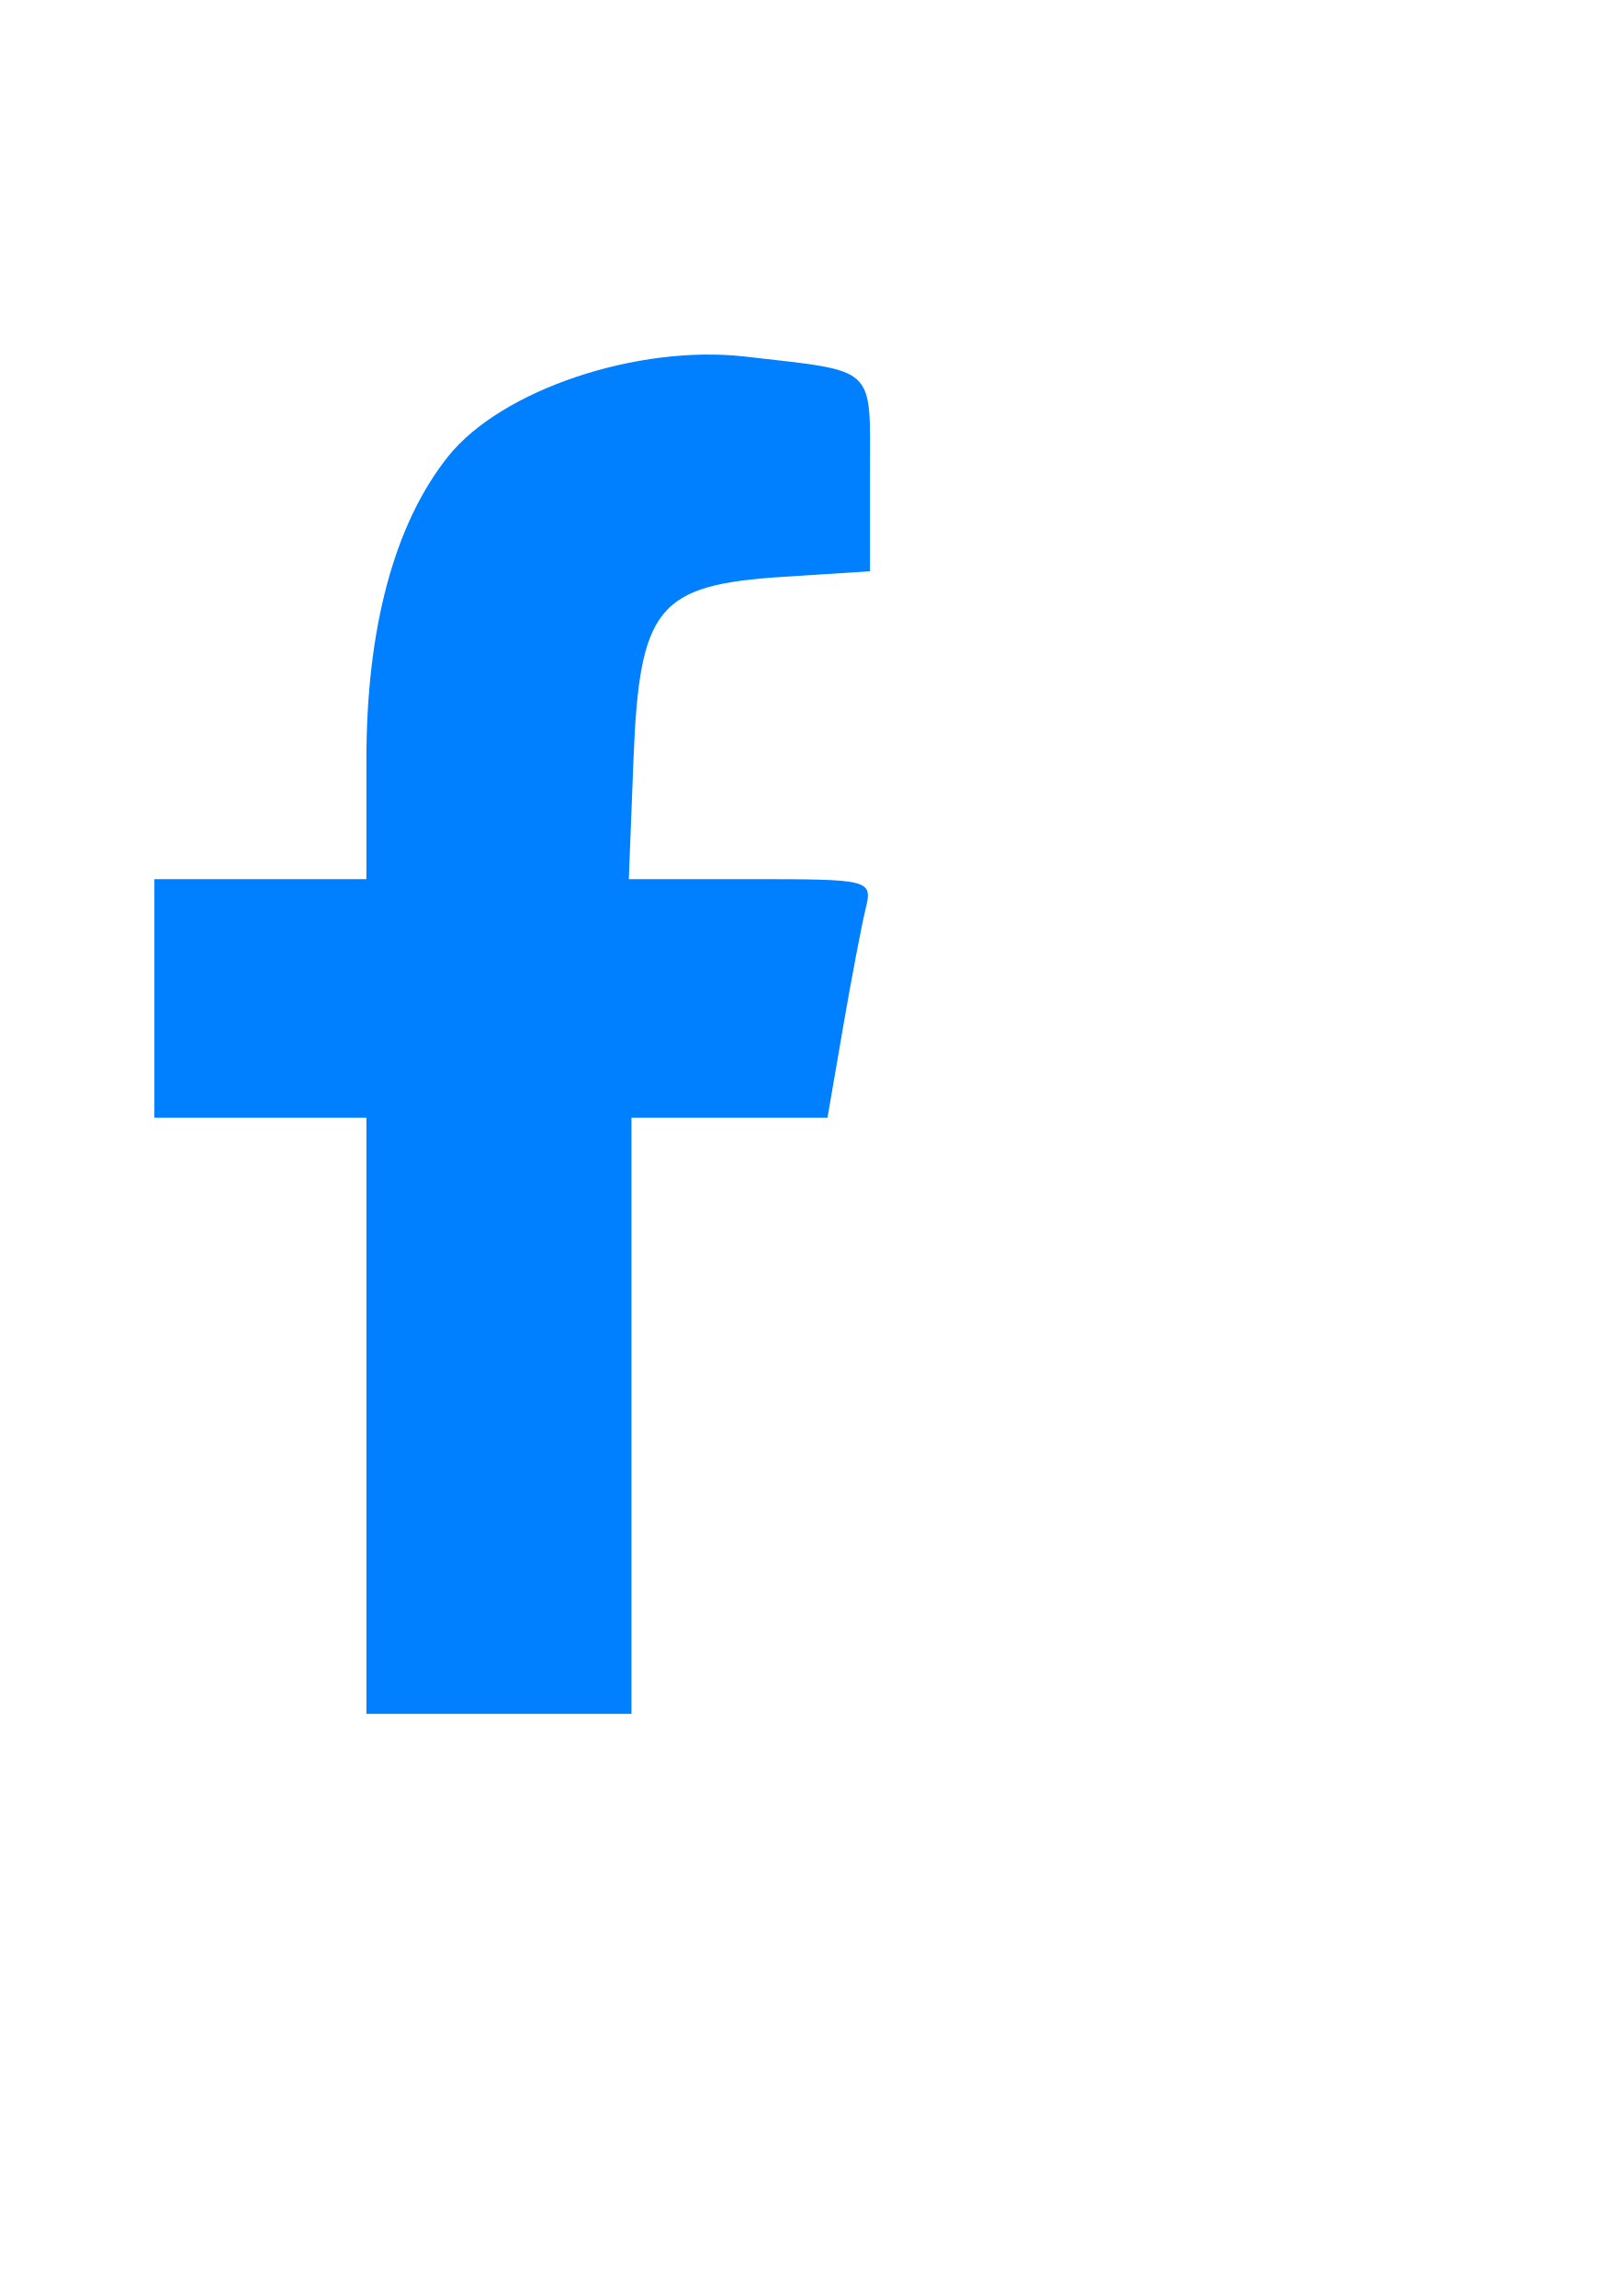
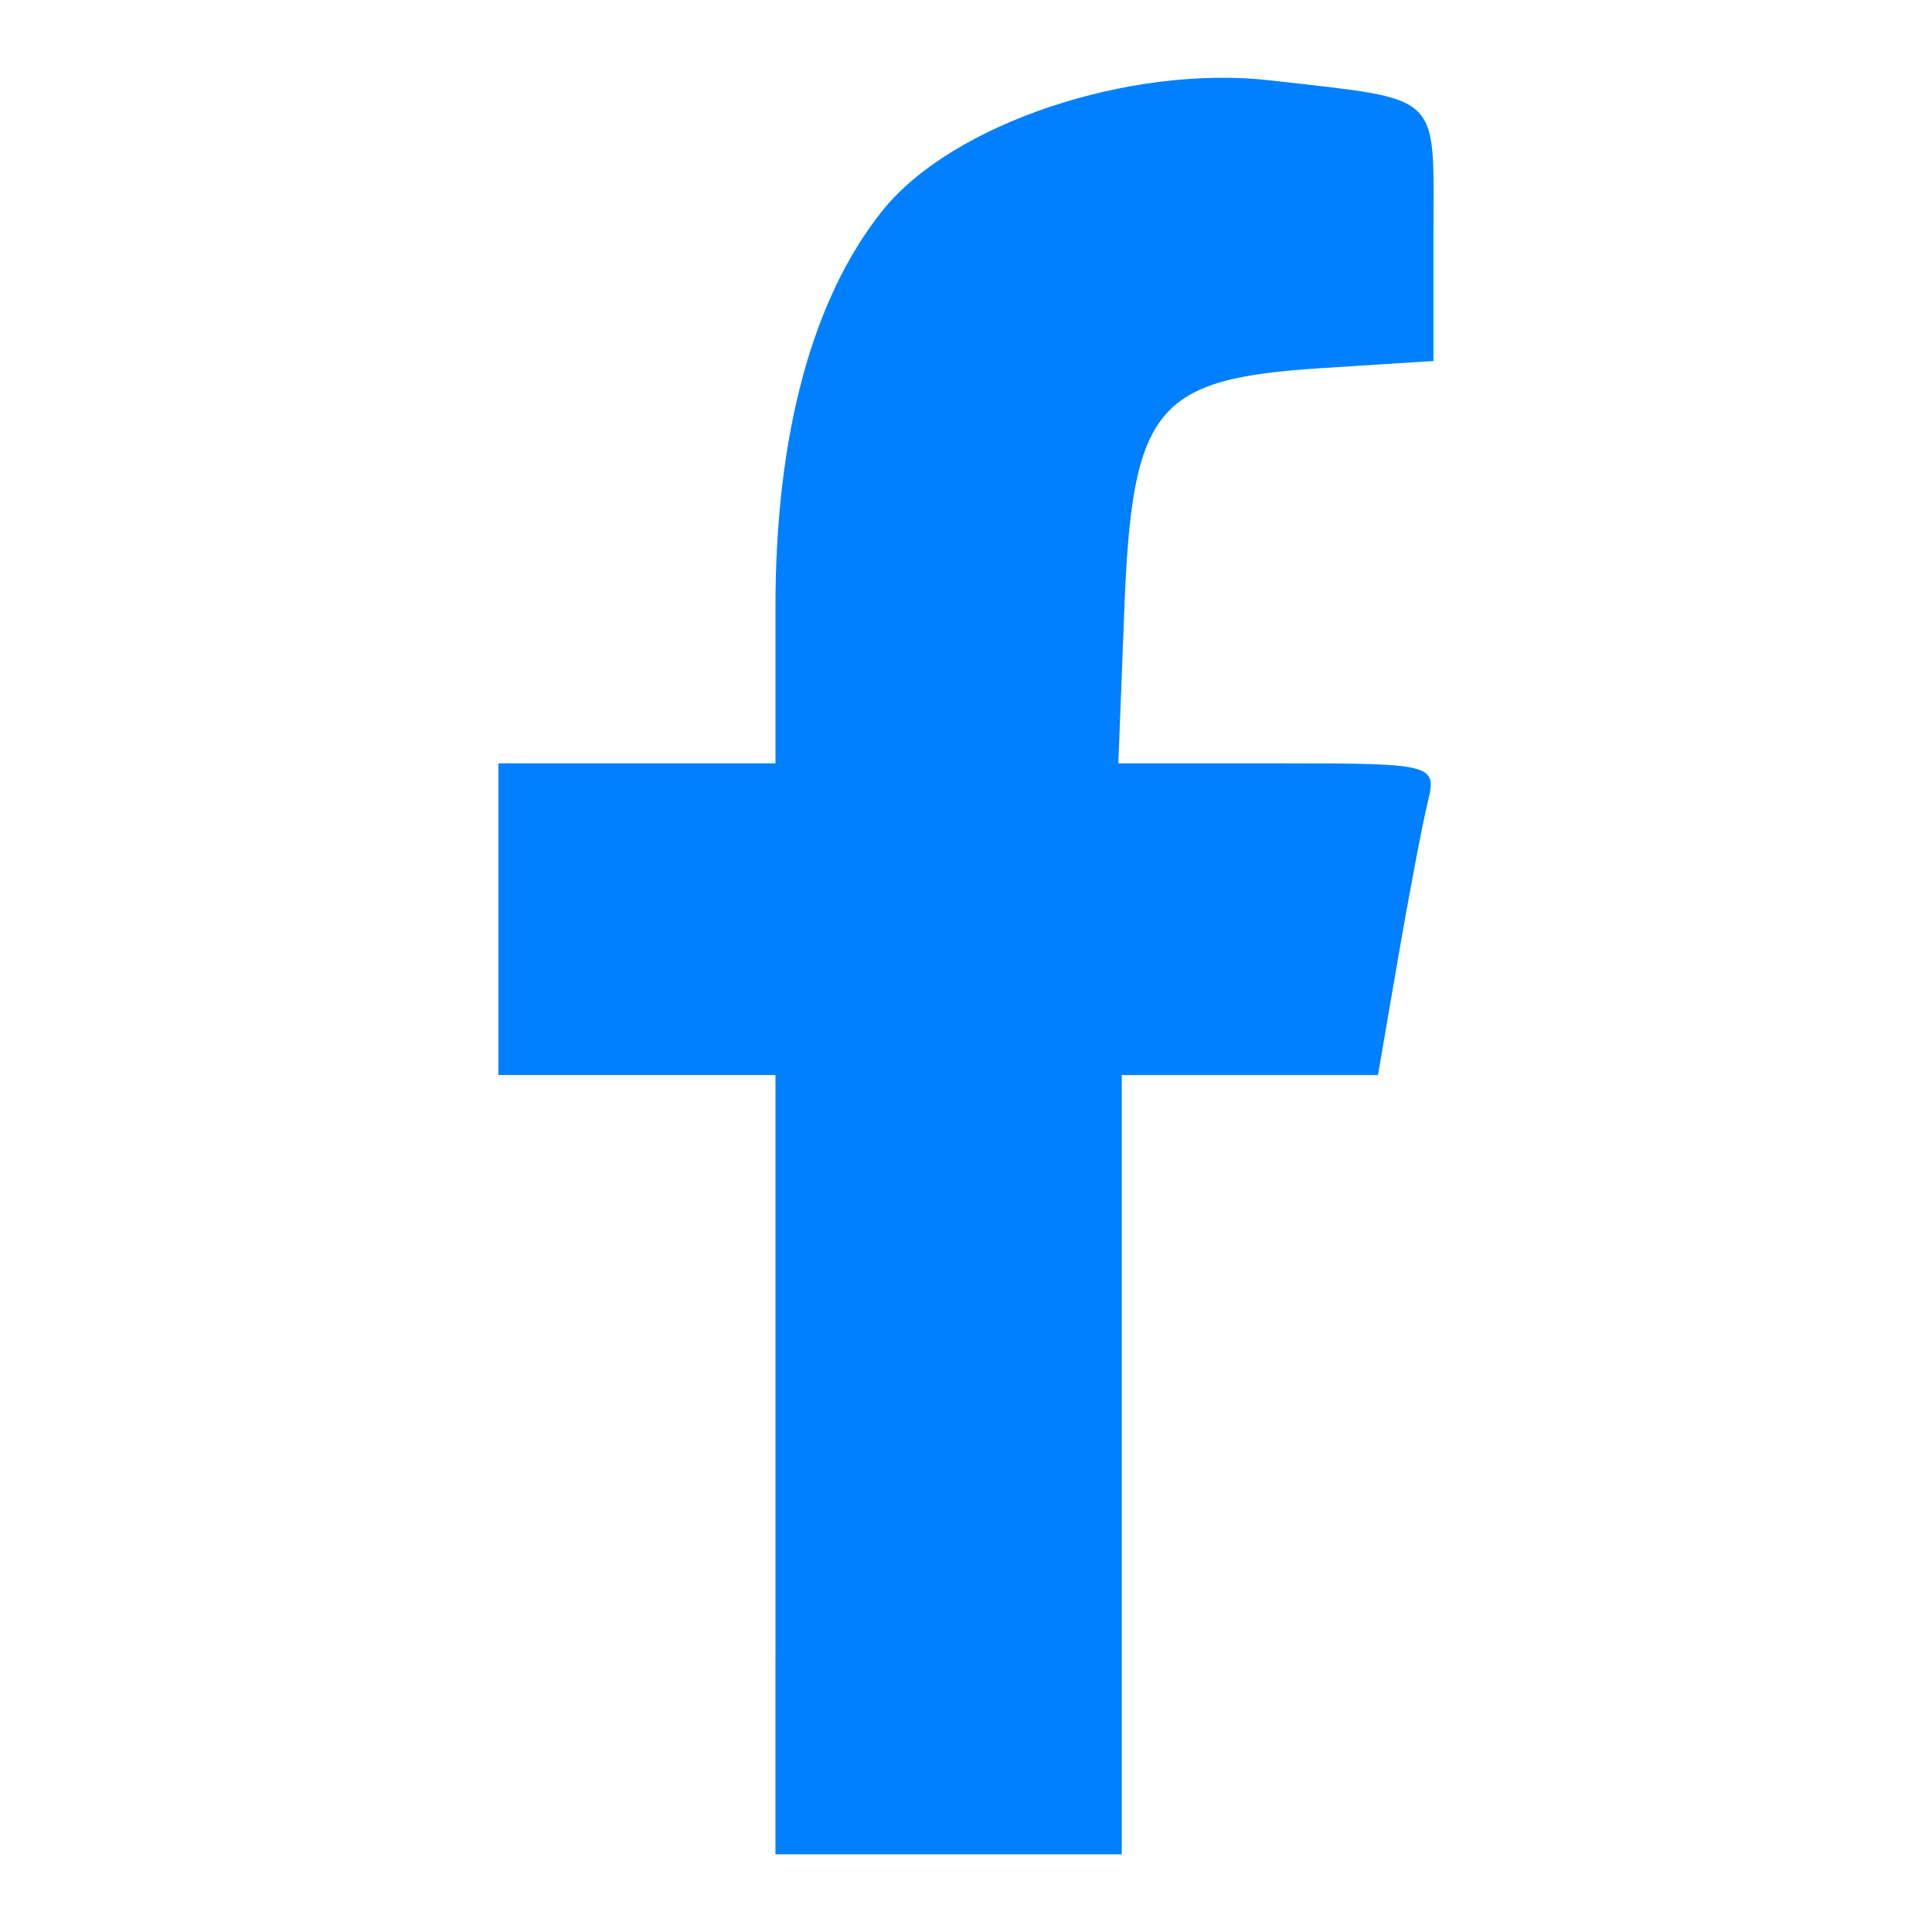
- <svg xmlns="http://www.w3.org/2000/svg" width="210mm" height="297mm" viewBox="0 0 210 297" version="1.1" id="svg5">
+ <svg xmlns="http://www.w3.org/2000/svg" width="100mm" height="100mm" viewBox="0 0 100 100" version="1.1" id="svg5">
  <defs id="defs2" />
  <g id="layer1">
-     <rect style="fill:none;fill-opacity:1;stroke:none;stroke-width:2.865;stroke-linecap:square;stroke-dashoffset:39.307;stroke-opacity:1" id="rect846" width="136.113" height="200" x="3.901" y="36.089" />
-     <path style="fill:#0080ff;fill-opacity:1;stroke:none;stroke-width:1.943;stroke-linecap:square;stroke-linejoin:round;stroke-miterlimit:4;stroke-dasharray:none;stroke-opacity:1;paint-order:normal" d="m 47.389,183.135 v -38.564 H 33.678 19.966 V 129.146 113.72 H 33.678 47.389 V 98.252 c 0,-17.053 3.637,-30.534 10.583,-39.226 6.872,-8.6 24.487,-14.508 38.45,-12.896 17.134,1.979 16.097,1.003 16.097,15.148 v 12.622 l -11.177,0.712 C 85.03,75.651 82.699,78.5 81.926,98.341 l -0.599,15.38 h 15.782 c 15.503,0 15.765,0.068 14.839,3.856 -0.518,2.121 -1.838,9.062 -2.933,15.425 l -1.99,11.569 H 94.347 81.668 v 38.564 38.564 H 64.529 47.389 Z" id="path4592-8" />
+     <path style="fill:#0080ff;fill-opacity:1;stroke:none;stroke-width:1.016;stroke-linecap:square;stroke-linejoin:round;stroke-miterlimit:4;stroke-dasharray:none;stroke-opacity:1;paint-order:normal" d="M 40.138,75.809 V 55.643 h -7.17 -7.17 V 47.576 39.509 h 7.17 7.17 V 31.42 c 0,-8.918 1.902,-15.968 5.534,-20.513 3.594,-4.498 12.806,-7.587 20.107,-6.744 8.96,1.035 8.418,0.524 8.418,7.922 v 6.601 l -5.845,0.372 c -8.531,0.543 -9.75,2.033 -10.154,12.409 l -0.313,8.043 h 8.253 c 8.107,0 8.244,0.036 7.76,2.017 -0.271,1.109 -0.961,4.739 -1.534,8.067 l -1.041,6.05 h -6.63 -6.63 v 20.167 20.167 h -8.963 -8.963 z" id="path4592-8" />
  </g>
</svg>
